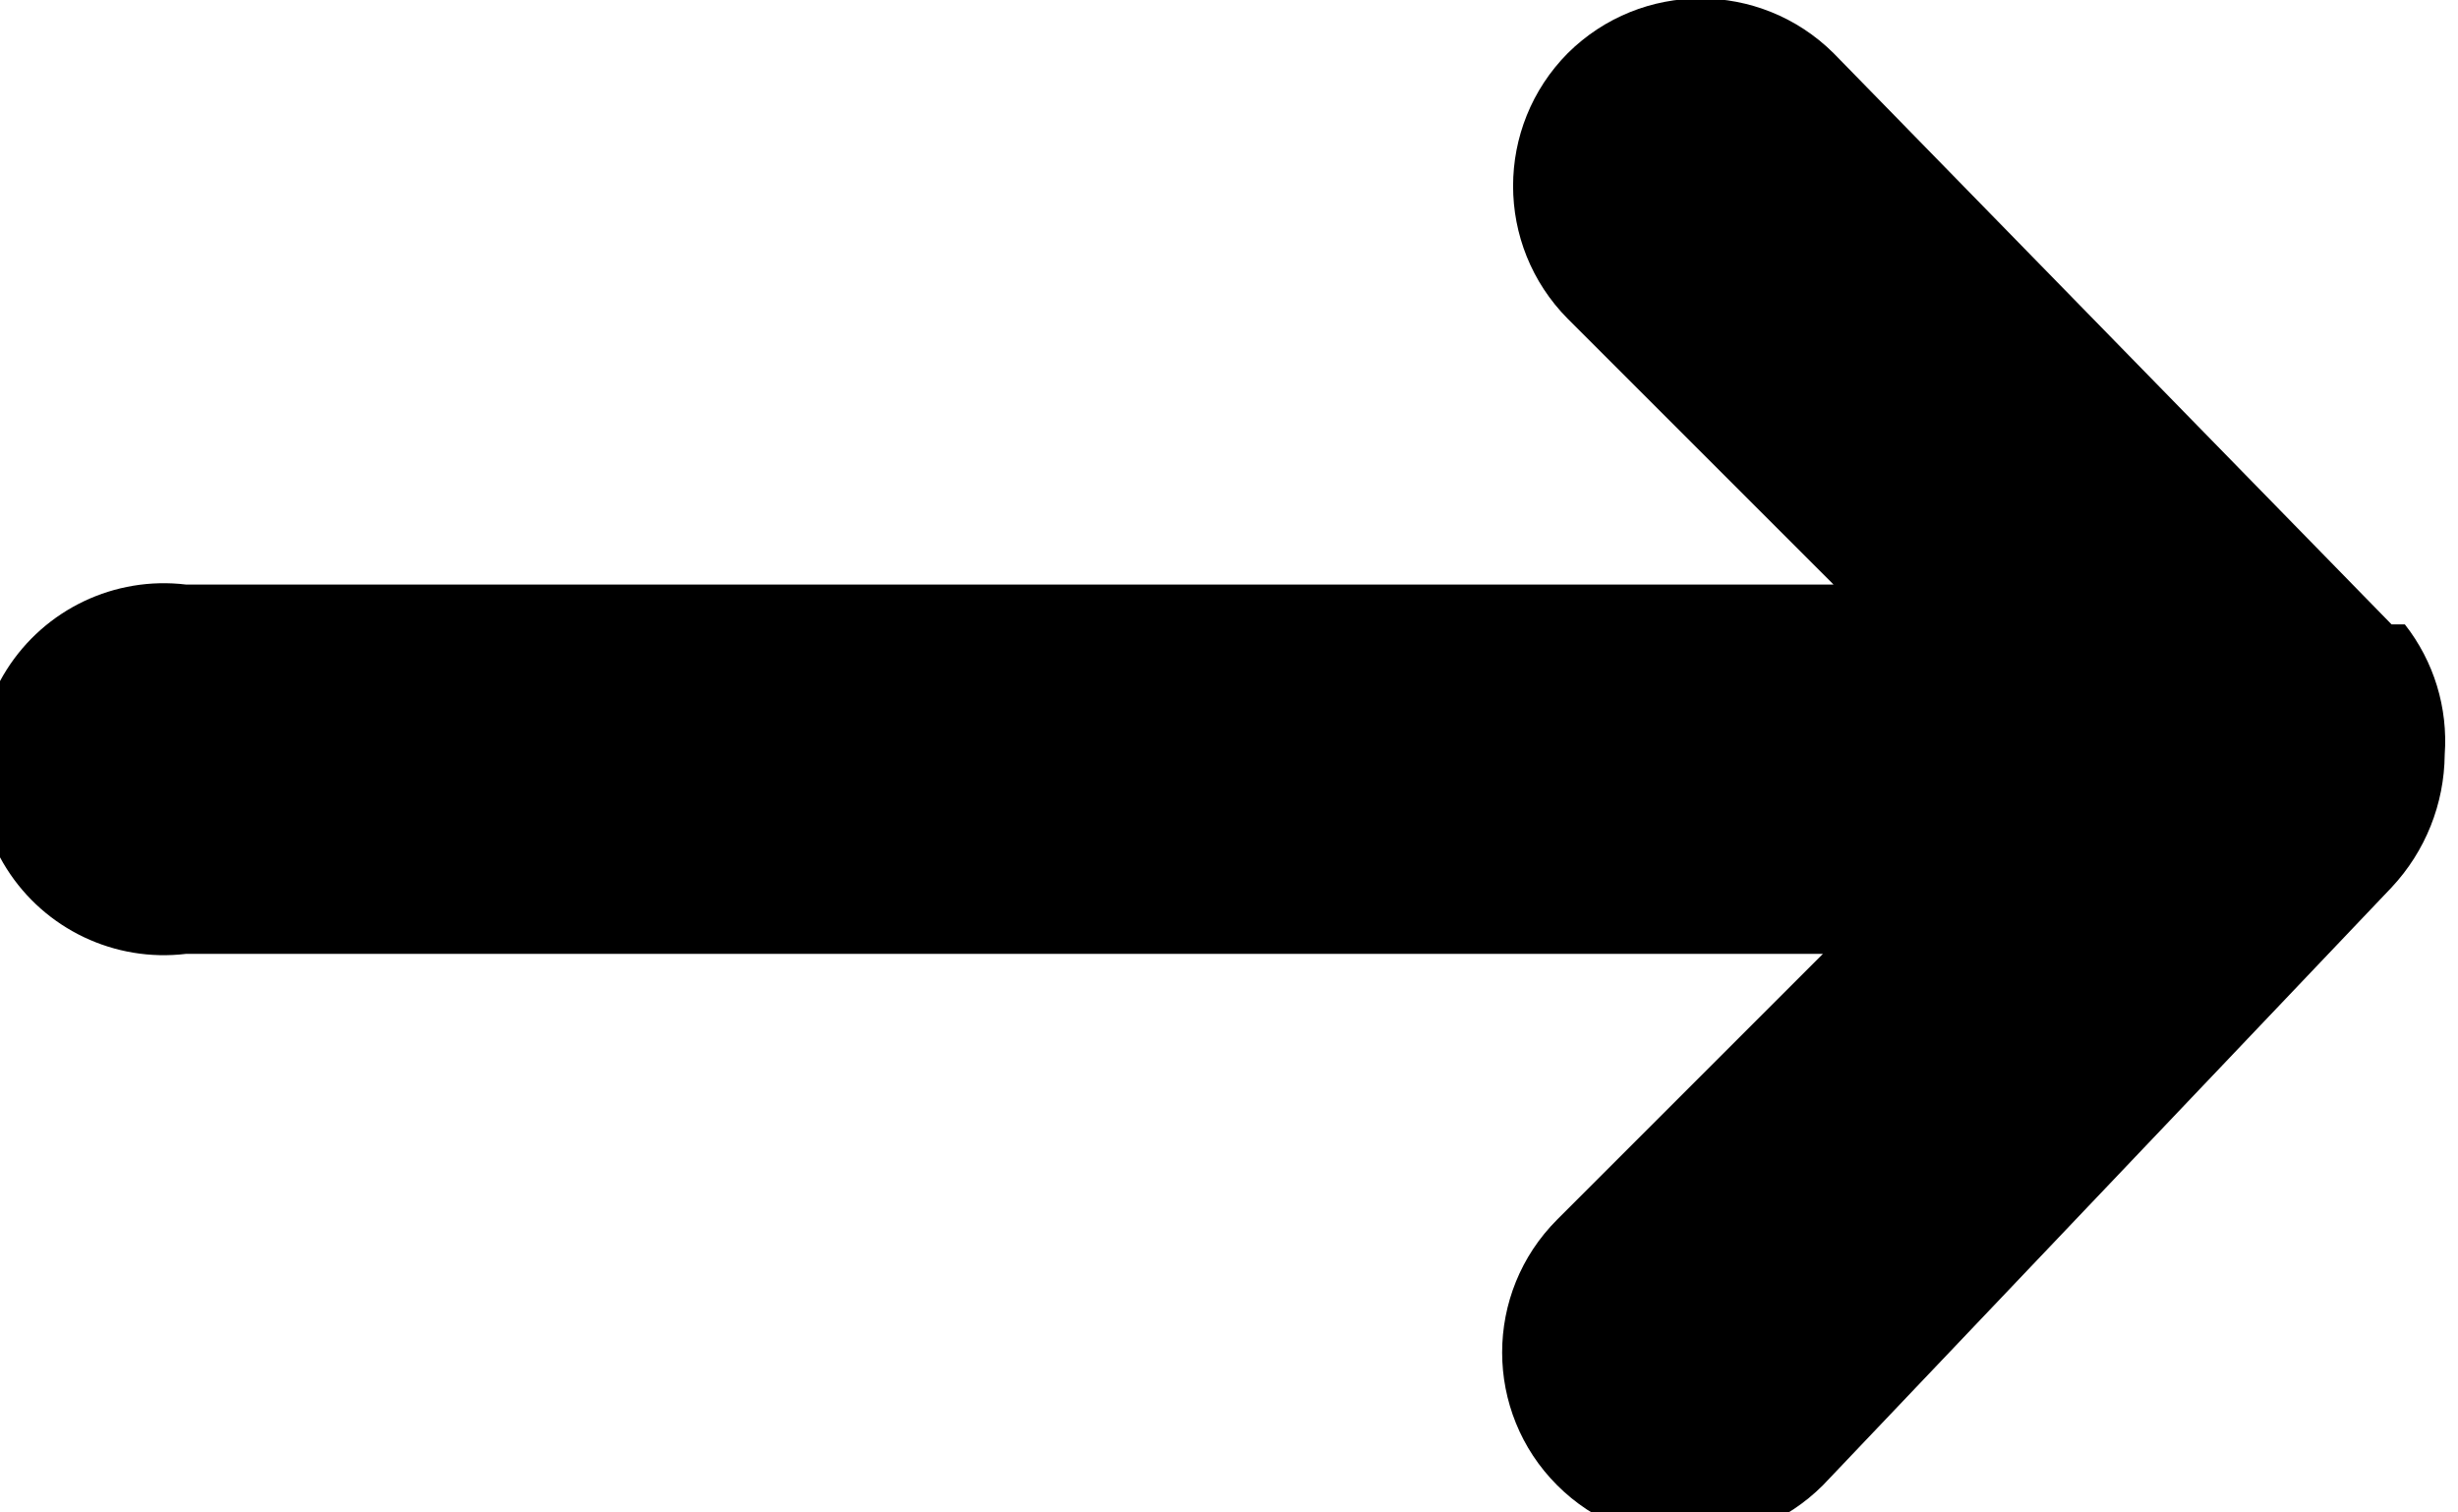
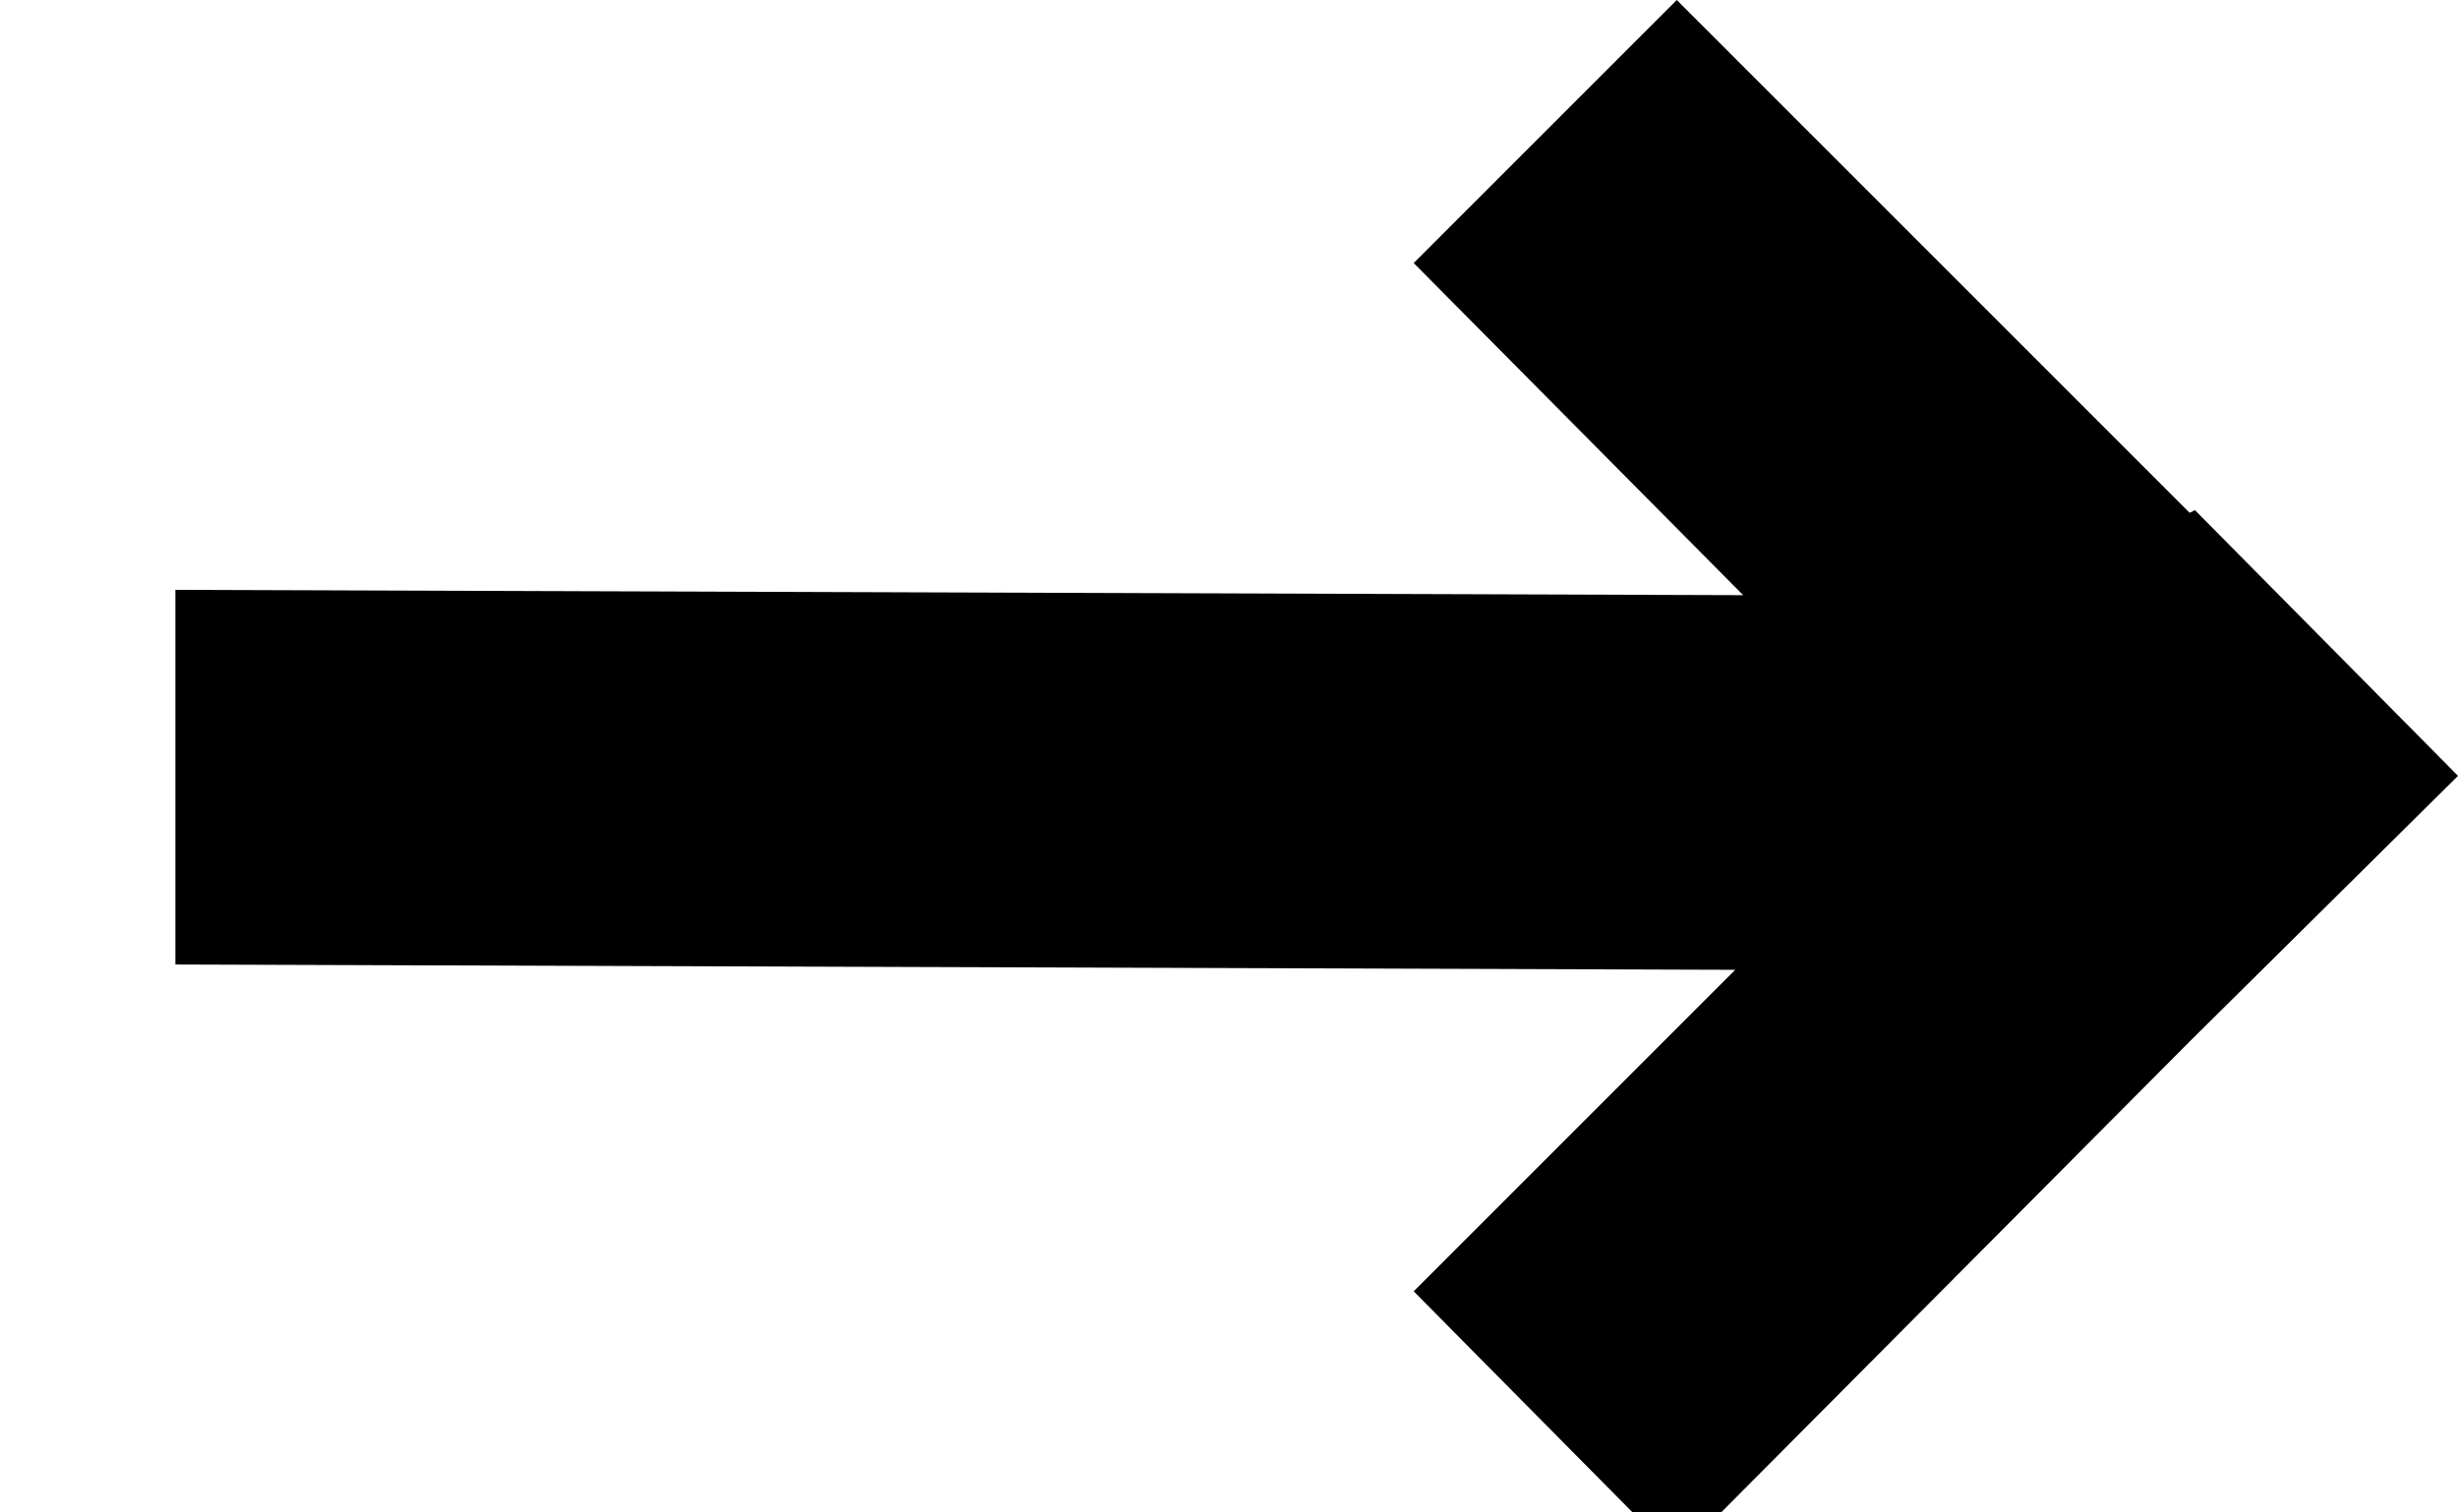
- <svg xmlns="http://www.w3.org/2000/svg" viewBox="0 0 9.25 5.69">
-   <g id="Layer_2" data-name="Layer 2">
-     <g id="Layer_1-2" data-name="Layer 1">
-       <path d="M9.05,2.35H9L6.9.2a.71.71,0,0,0-1,0h0a.71.71,0,0,0,0,1l1,1H.7a.7.7,0,1,0,0,1.39H6.86l-1,1a.7.7,0,0,0,1,1L9,3.34h0a.74.74,0,0,0,.2-.5A.71.71,0,0,0,9.05,2.35Z" />
-     </g>
-   </g>
+ <svg xmlns="http://www.w3.org/2000/svg" id="Layer_1" data-name="Layer 1" viewBox="0 0 9.25 5.69">
+   <polygon points="8.26 1.92 8.24 1.93 6.31 0 5.32 0.99 6.56 2.24 0.66 2.22 0.66 3.63 6.53 3.65 5.32 4.86 6.31 5.86 8.24 3.92 9.24 2.93 9.25 2.92 8.26 1.92" />
</svg>
